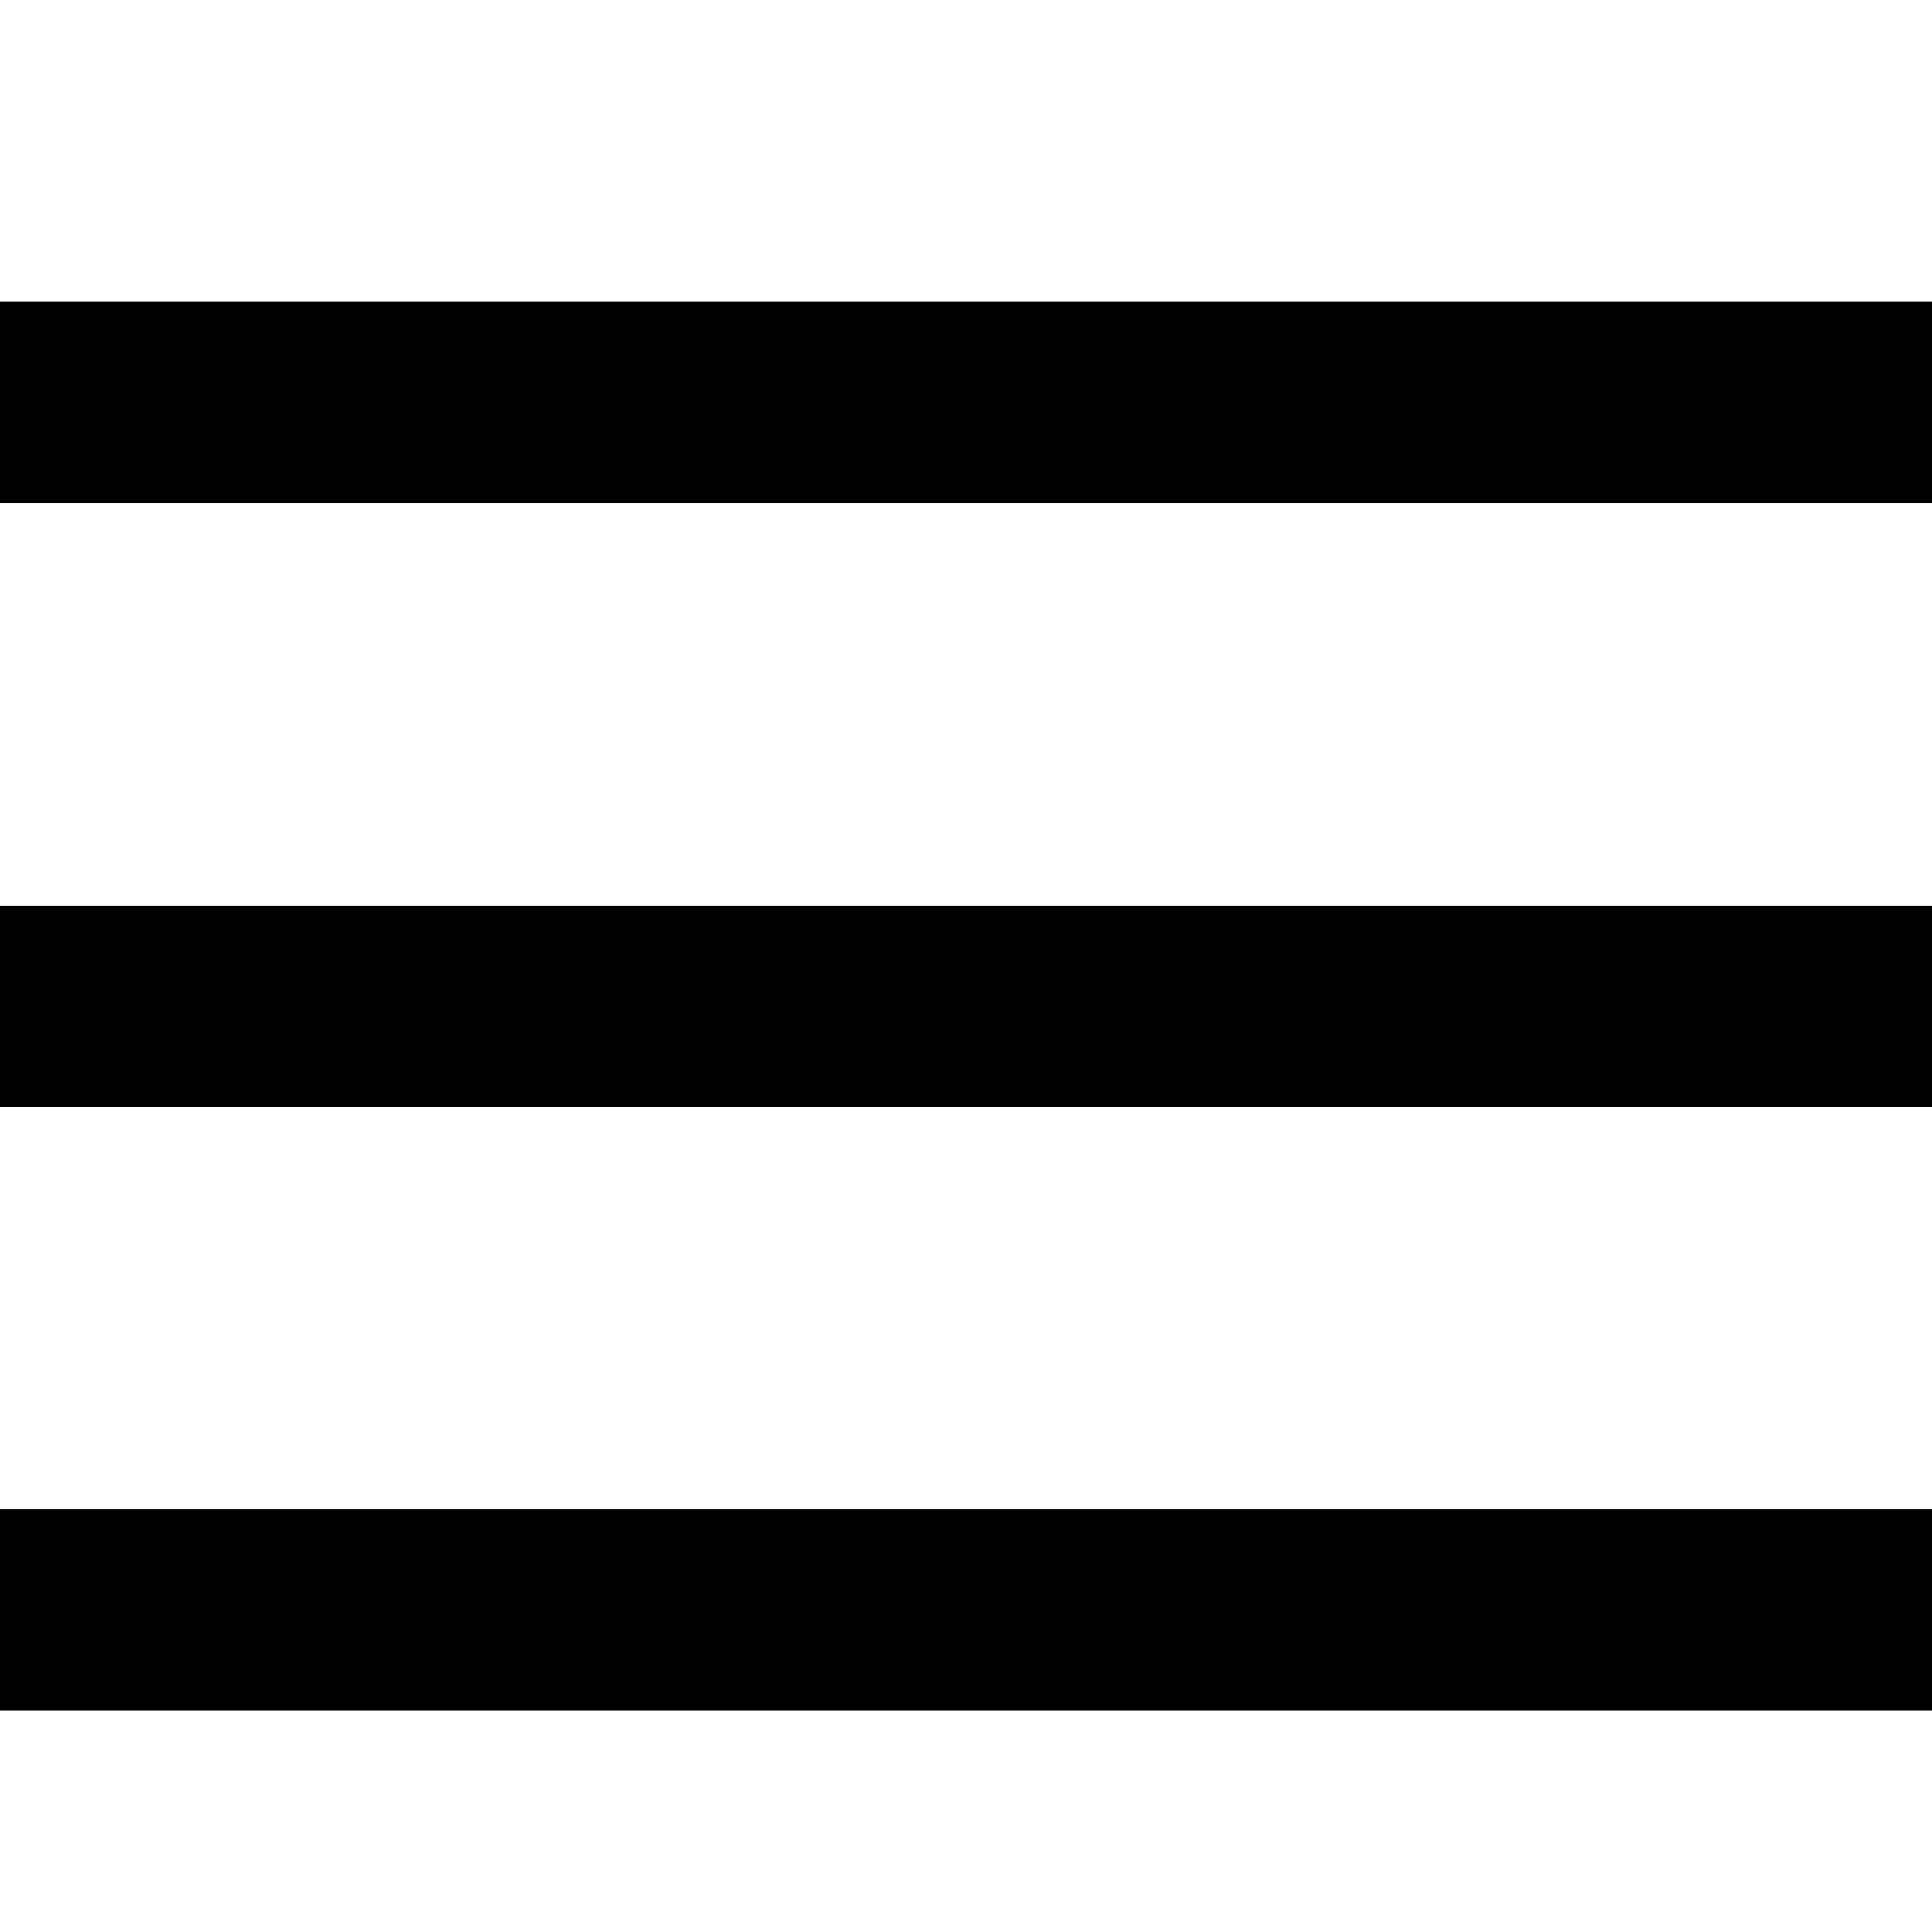
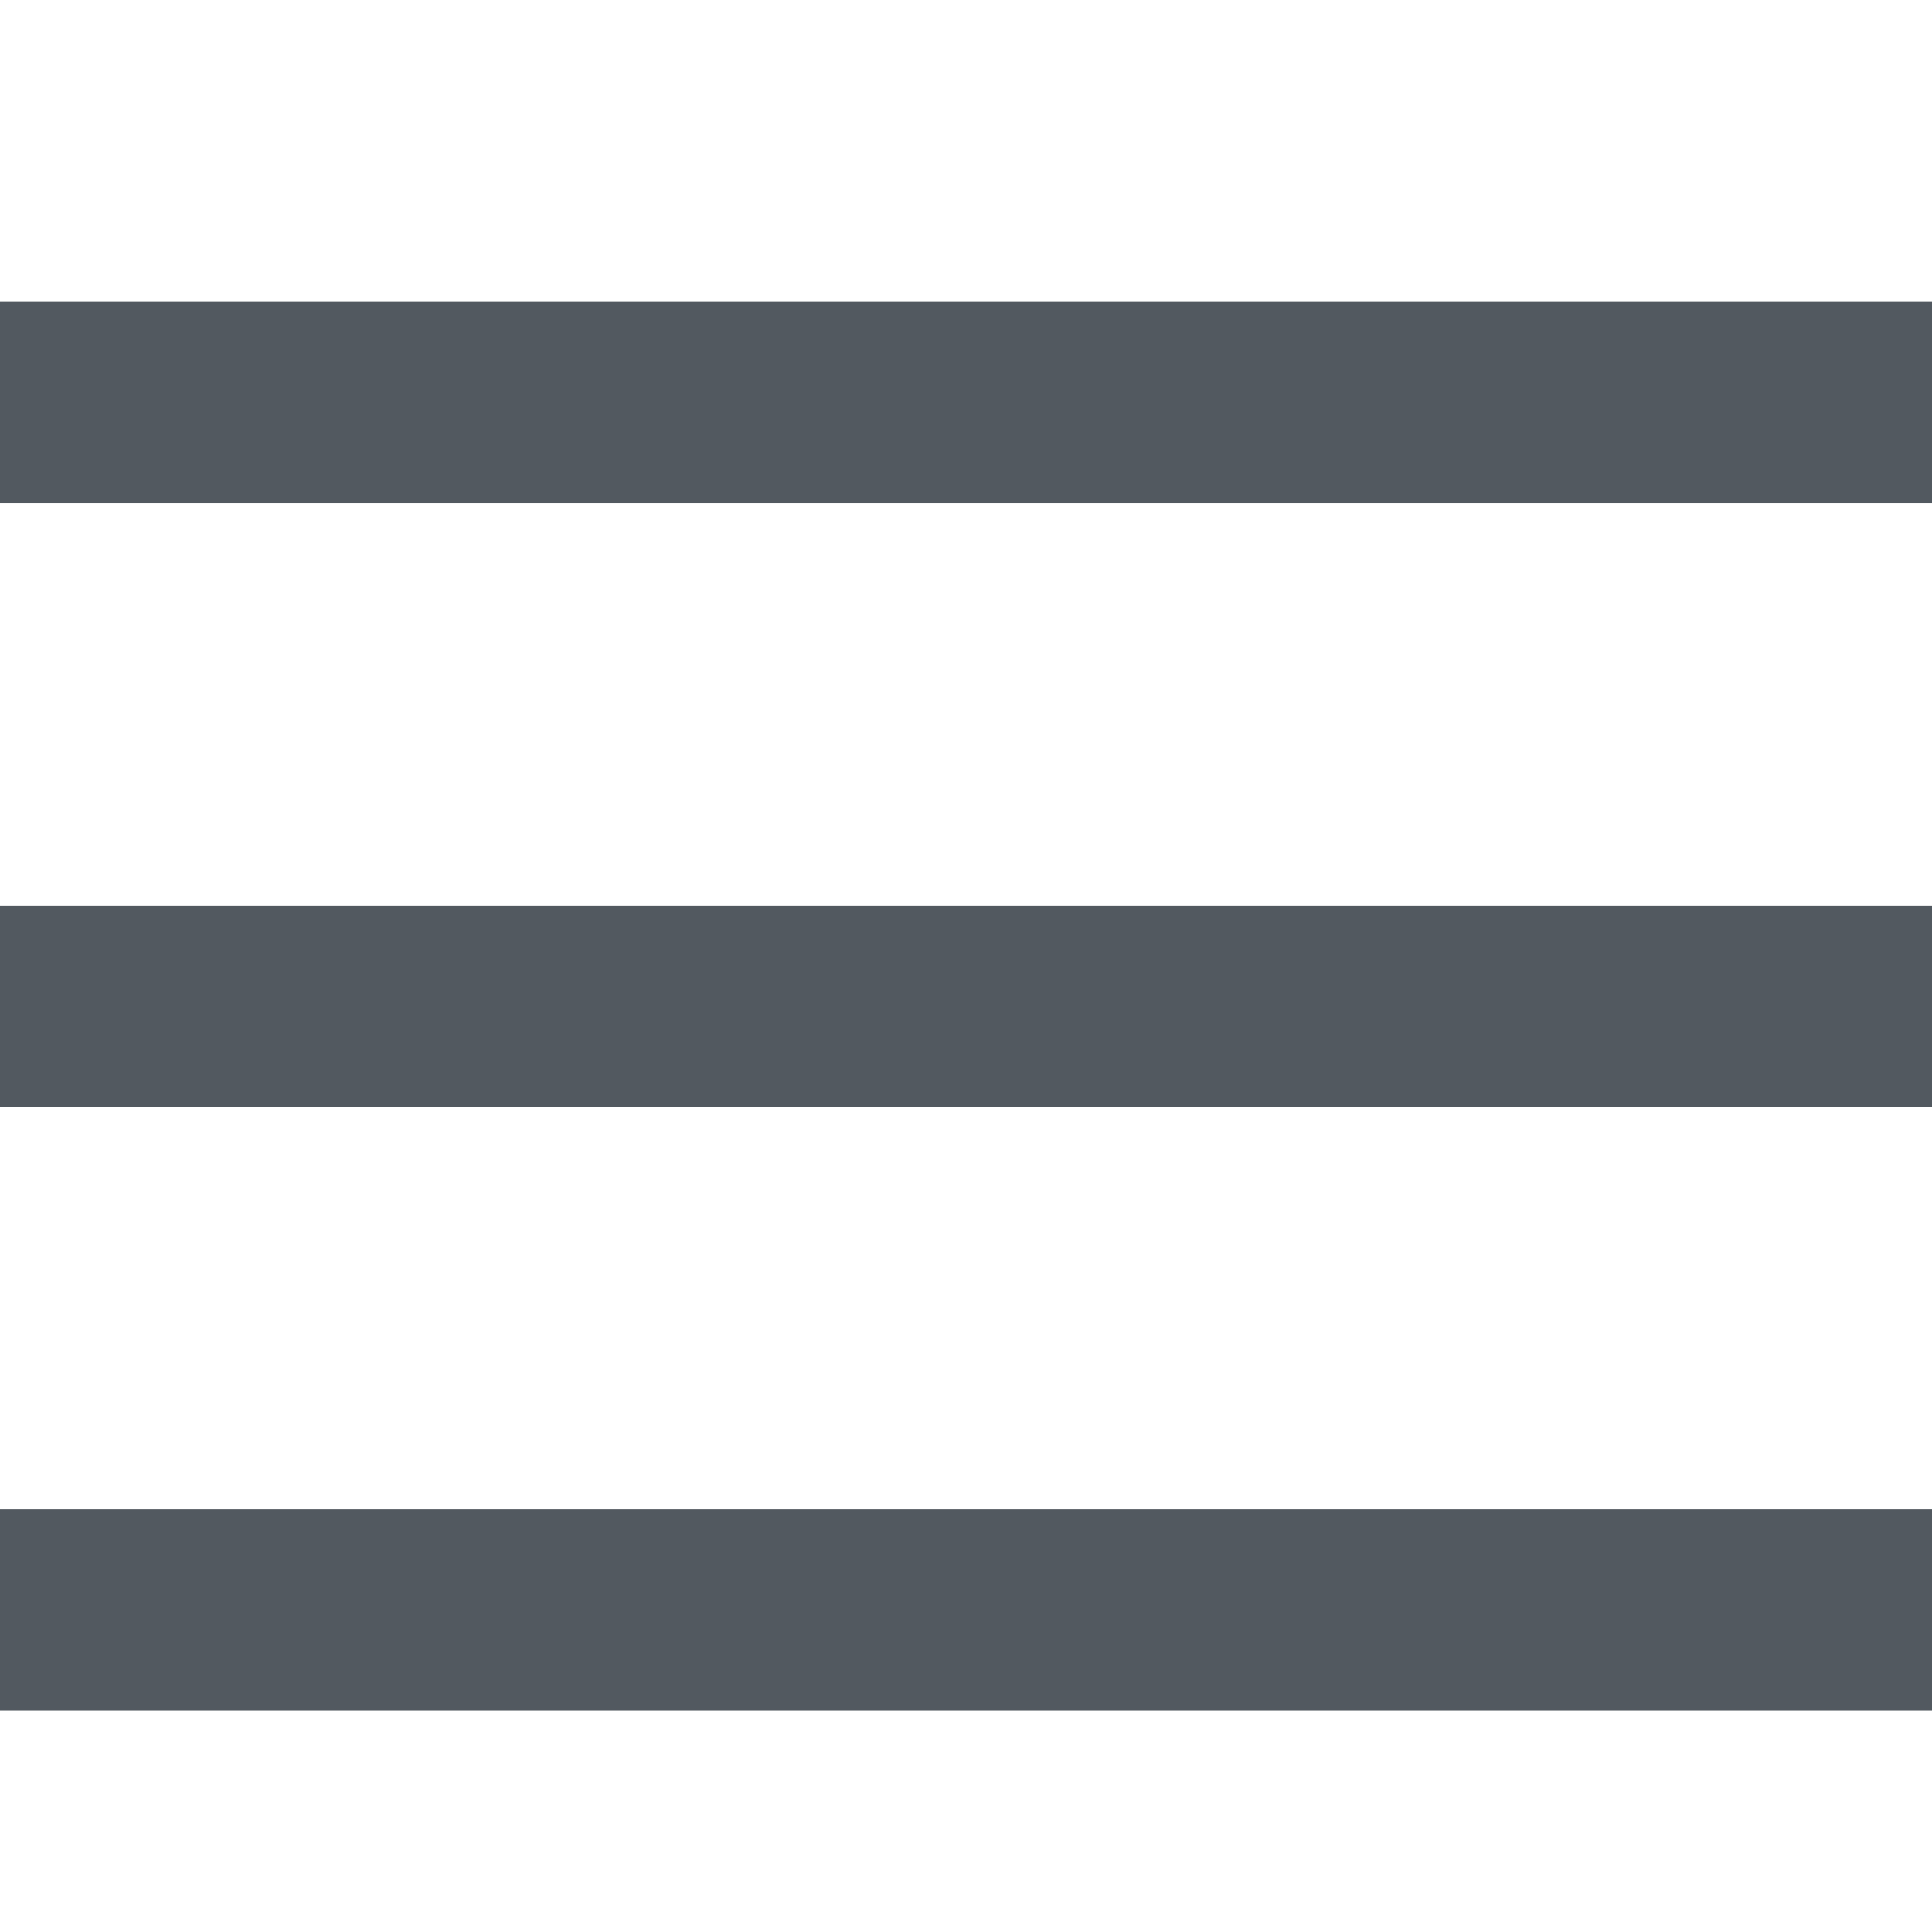
<svg xmlns="http://www.w3.org/2000/svg" aria-hidden="true" width="16px" height="16px" viewBox="0 0 48 48">
-   <path d="M 0 7.5 L 0 12.5 L 50 12.5 L 50 7.5 Z M 0 22.5 L 0 27.5 L 50 27.5 L 50 22.5 Z M 0 37.5 L 0 42.5 L 50 42.5 L 50 37.5 Z" />
+   <path d="M 0 7.5 L 0 12.5 L 50 12.5 L 50 7.5 Z M 0 22.5 L 0 27.5 L 50 27.5 L 50 22.5 Z M 0 37.5 L 0 42.5 L 50 42.5 L 50 37.5 Z" fill="#525960" />
</svg>
